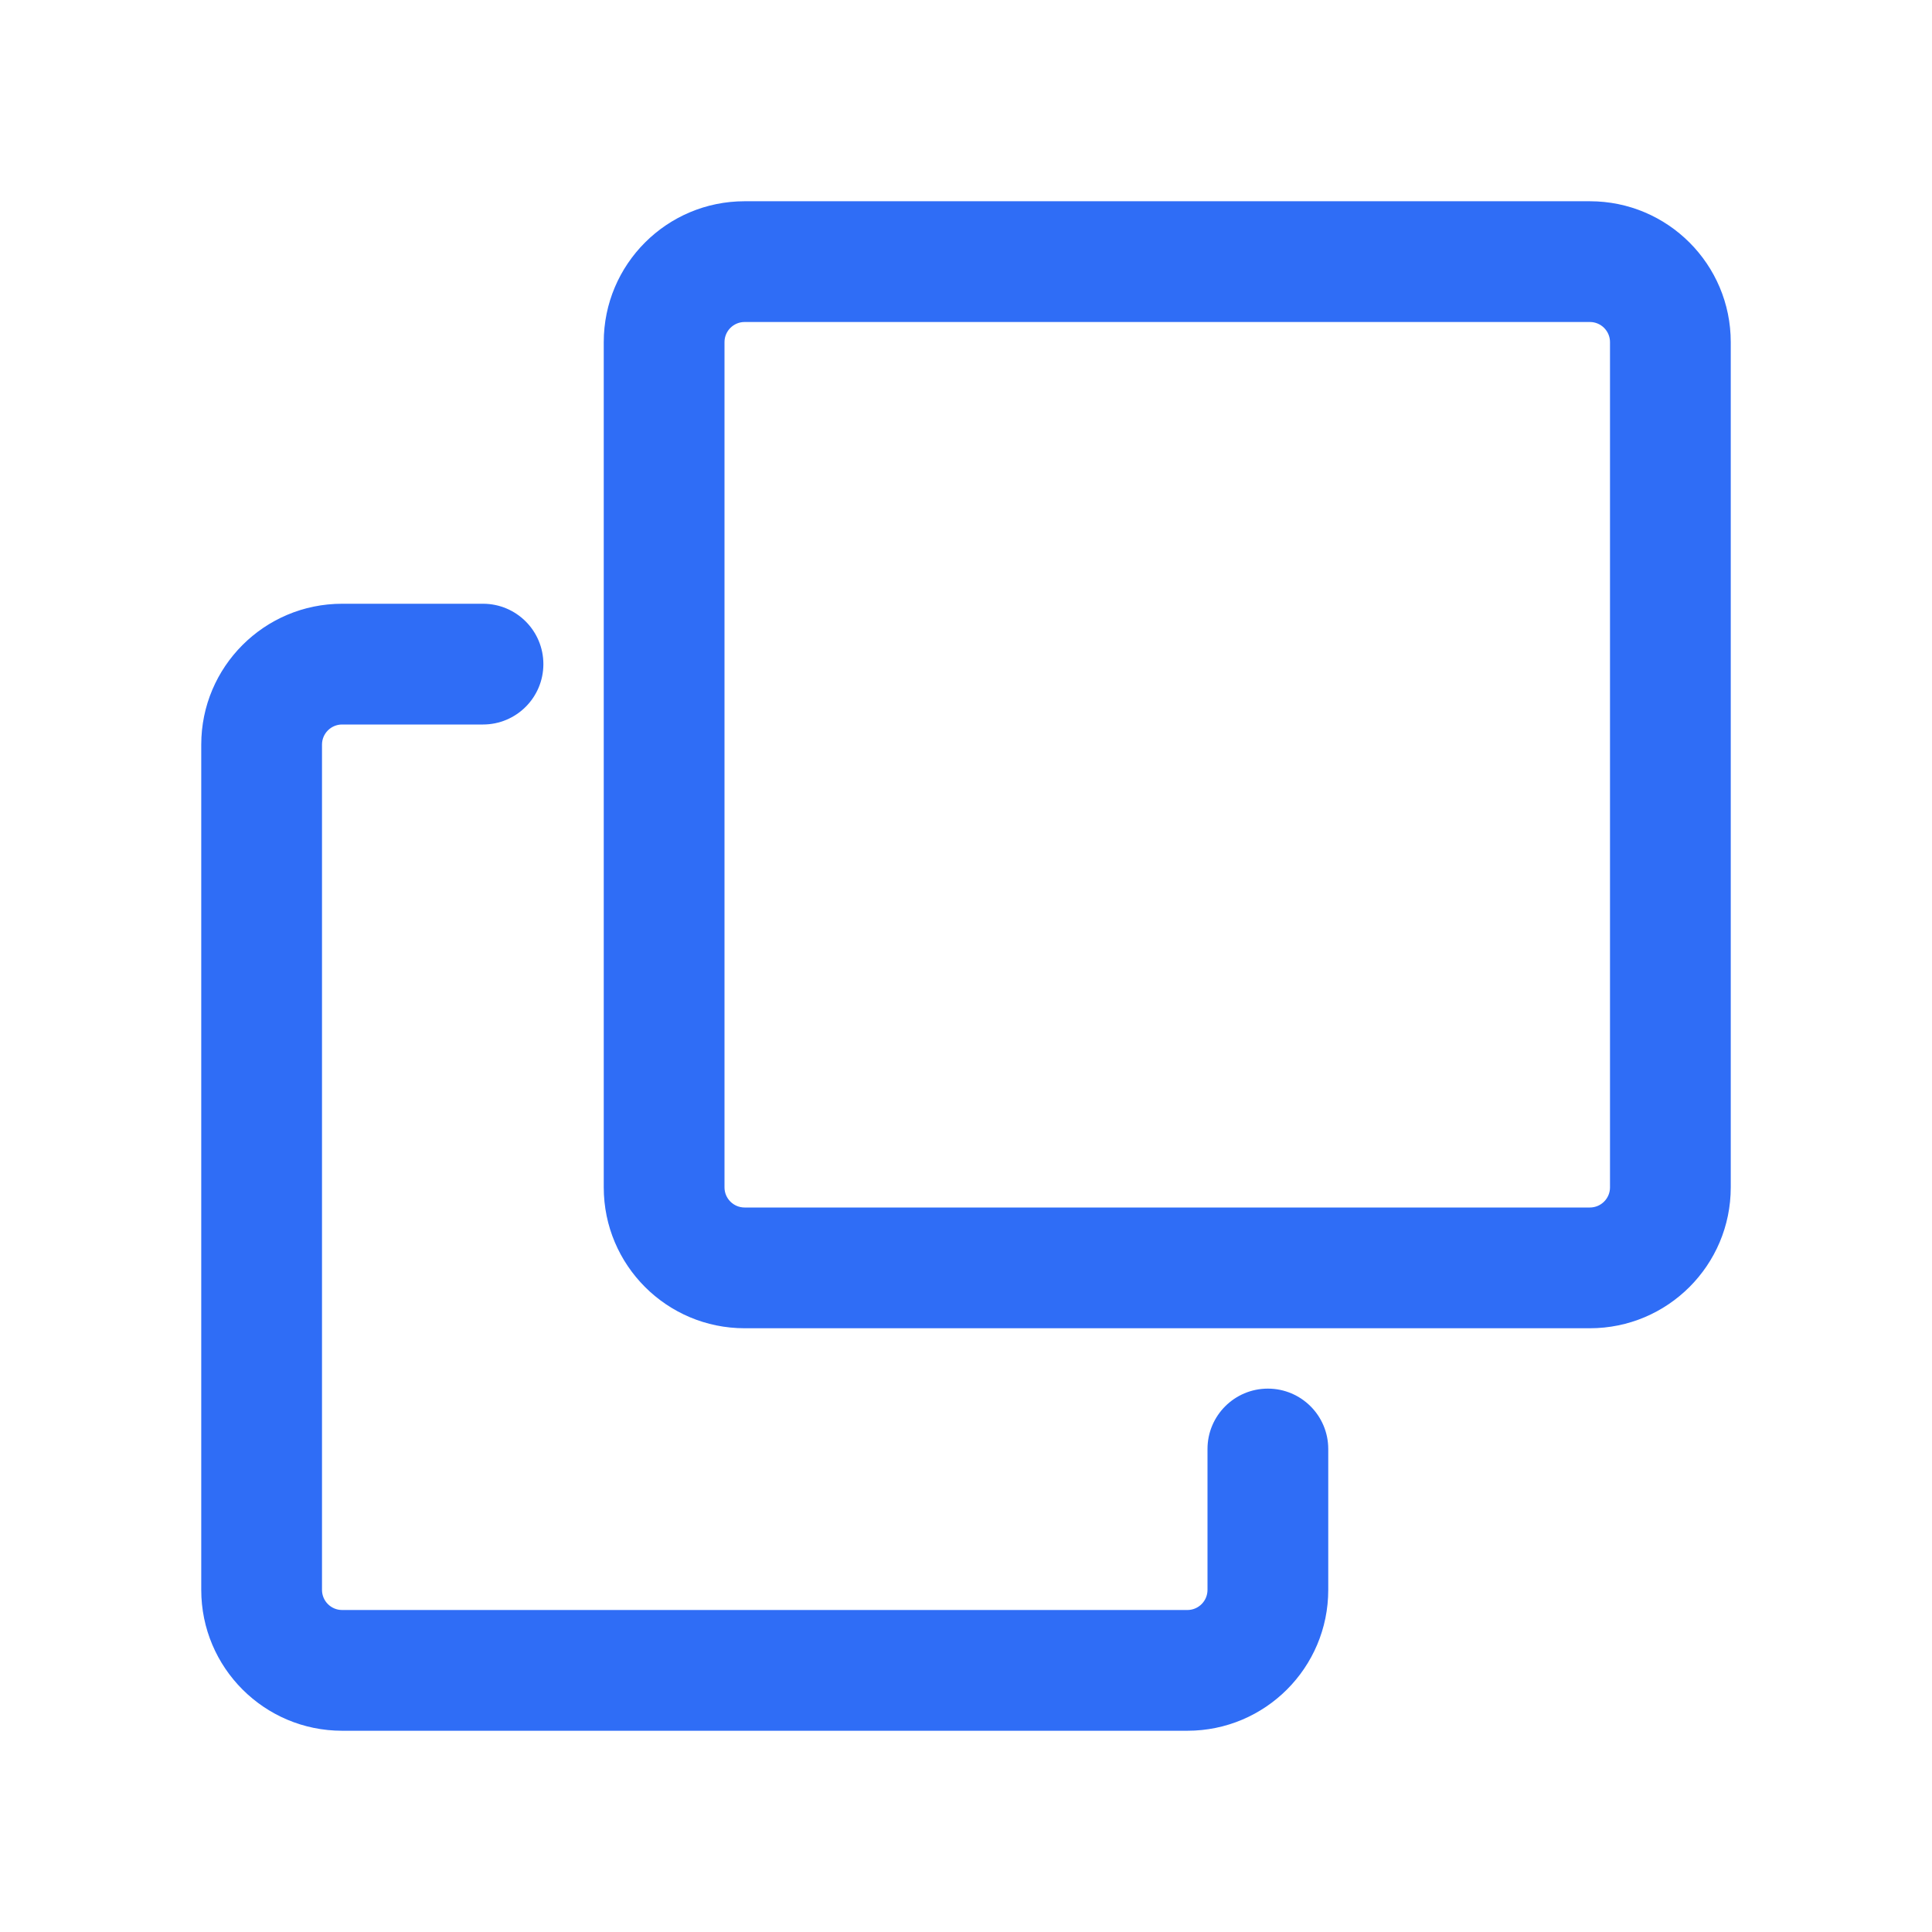
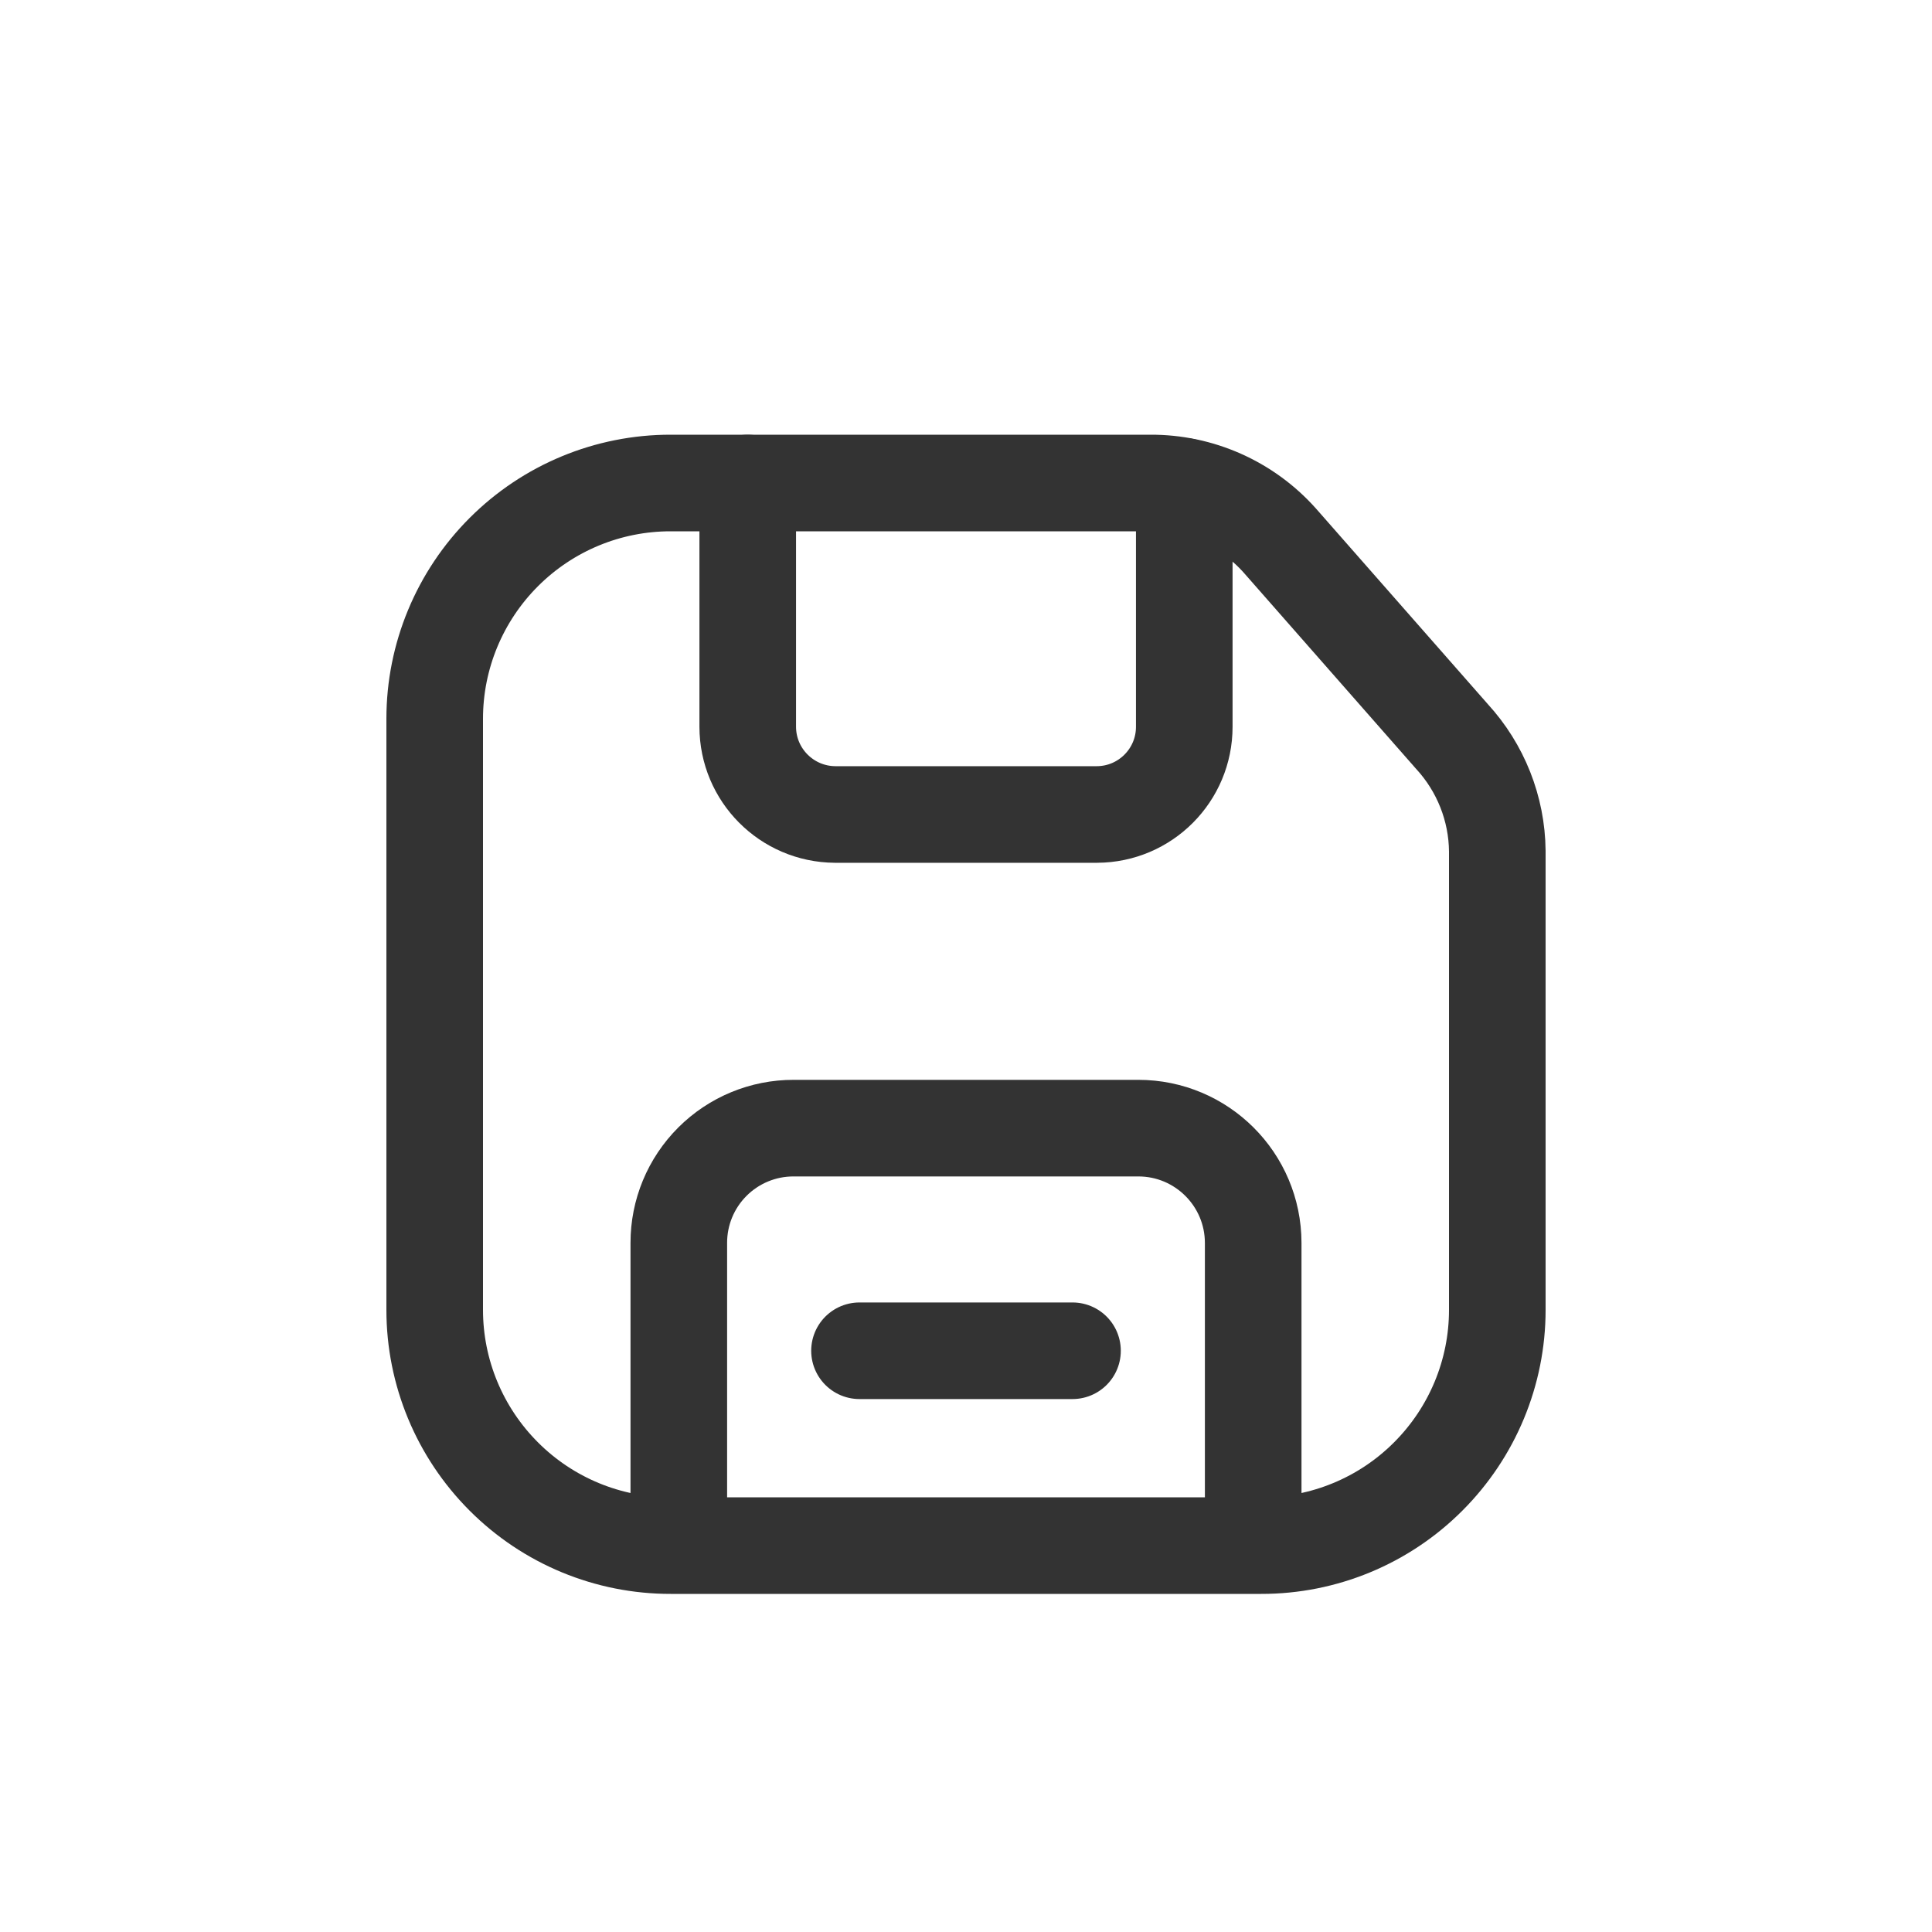
- <svg xmlns="http://www.w3.org/2000/svg" t="1766655628391" class="icon" viewBox="0 0 1024 1024" version="1.1" p-id="2659" width="200" height="200">
-   <path d="M394.667 106.667h448a74.667 74.667 0 0 1 74.667 74.667v448a74.667 74.667 0 0 1-74.667 74.667H394.667a74.667 74.667 0 0 1-74.667-74.667V181.333a74.667 74.667 0 0 1 74.667-74.667z m0 64a10.667 10.667 0 0 0-10.667 10.667v448a10.667 10.667 0 0 0 10.667 10.667h448a10.667 10.667 0 0 0 10.667-10.667V181.333a10.667 10.667 0 0 0-10.667-10.667H394.667z m245.333 597.333a32 32 0 0 1 64 0v74.667a74.667 74.667 0 0 1-74.667 74.667H181.333a74.667 74.667 0 0 1-74.667-74.667V394.667a74.667 74.667 0 0 1 74.667-74.667h74.667a32 32 0 0 1 0 64h-74.667a10.667 10.667 0 0 0-10.667 10.667v448a10.667 10.667 0 0 0 10.667 10.667h448a10.667 10.667 0 0 0 10.667-10.667v-74.667z" fill="#2F6DF6" p-id="2660" />
+ <svg xmlns="http://www.w3.org/2000/svg" width="40px" height="40px" viewBox="0 0 40 40" version="1.1">
+   <g id="页面-1" stroke="none" stroke-width="1" fill="none" fill-rule="evenodd">
+     <g id="对话框无任何输入" transform="translate(-1769, -34)">
+       <g id="MageSaveFloppy" transform="translate(1769, 34)">
+         <rect id="矩形" fill="#EAEAEA" opacity="0" x="0" y="0" width="40" height="40" rx="10" />
+         <path d="M31,17.623 L31,27.121 C31,28.415 30.484,29.656 29.568,30.571 C28.652,31.488 27.409,32.002 26.112,32 L13.888,32 C12.591,32.002 11.348,31.488 10.432,30.571 C9.516,29.656 9,28.415 9,27.121 L9,14.879 C9,13.585 9.516,12.344 10.432,11.429 C11.348,10.513 12.591,9.998 13.888,10 L23.817,10 C24.838,9.995 25.812,10.427 26.493,11.187 L30.061,15.248 C30.656,15.896 30.992,16.742 31,17.623" id="路径" stroke="#333333" stroke-width="2" stroke-linecap="round" stroke-linejoin="round" />
+         <path d="M14.054,31.964 L14.054,25.732 C14.053,25.101 14.304,24.496 14.75,24.051 C15.196,23.605 15.802,23.355 16.432,23.357 L23.568,23.357 C24.88,23.357 25.944,24.42 25.946,25.732 L25.946,31.964 M24.519,10.071 L24.519,15.046 C24.52,16.046 23.712,16.859 22.711,16.863 L17.289,16.863 C16.289,16.856 15.482,16.045 15.481,15.046 L15.481,10 M17.795,27.966 L22.205,27.966" id="形状" stroke="#333333" stroke-width="2" stroke-linecap="round" stroke-linejoin="round" />
+       </g>
+     </g>
+   </g>
</svg>
